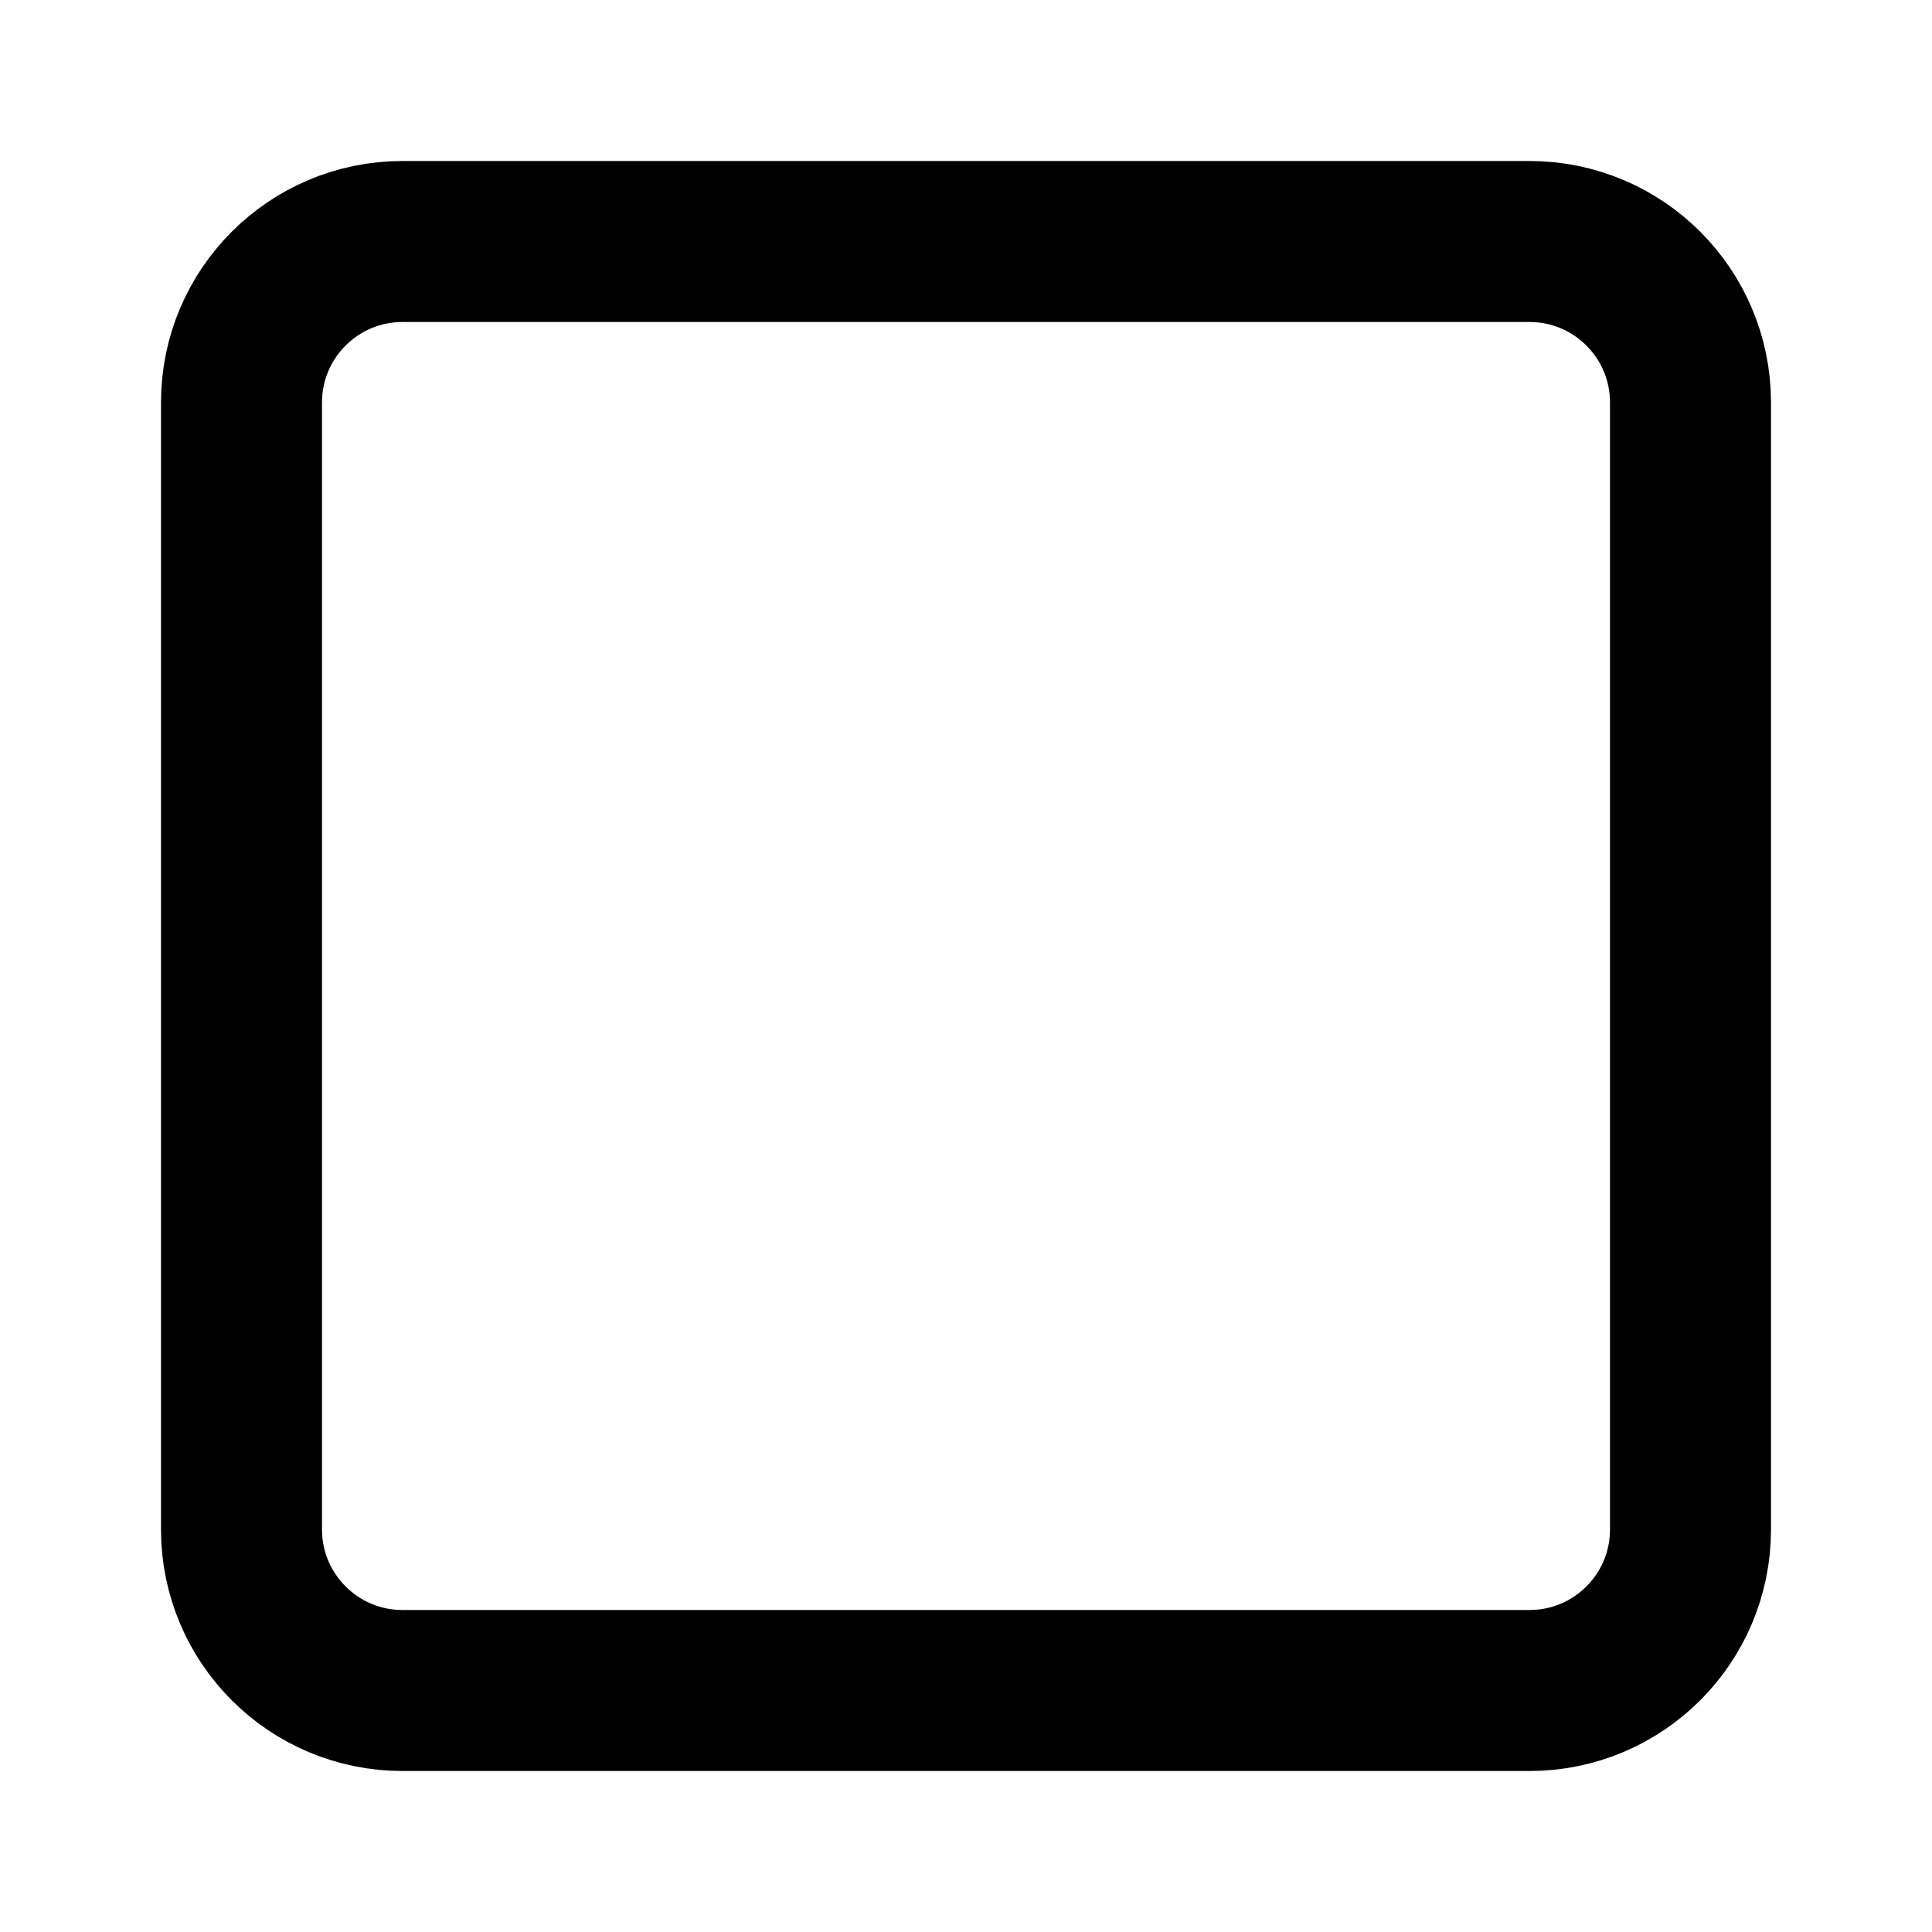
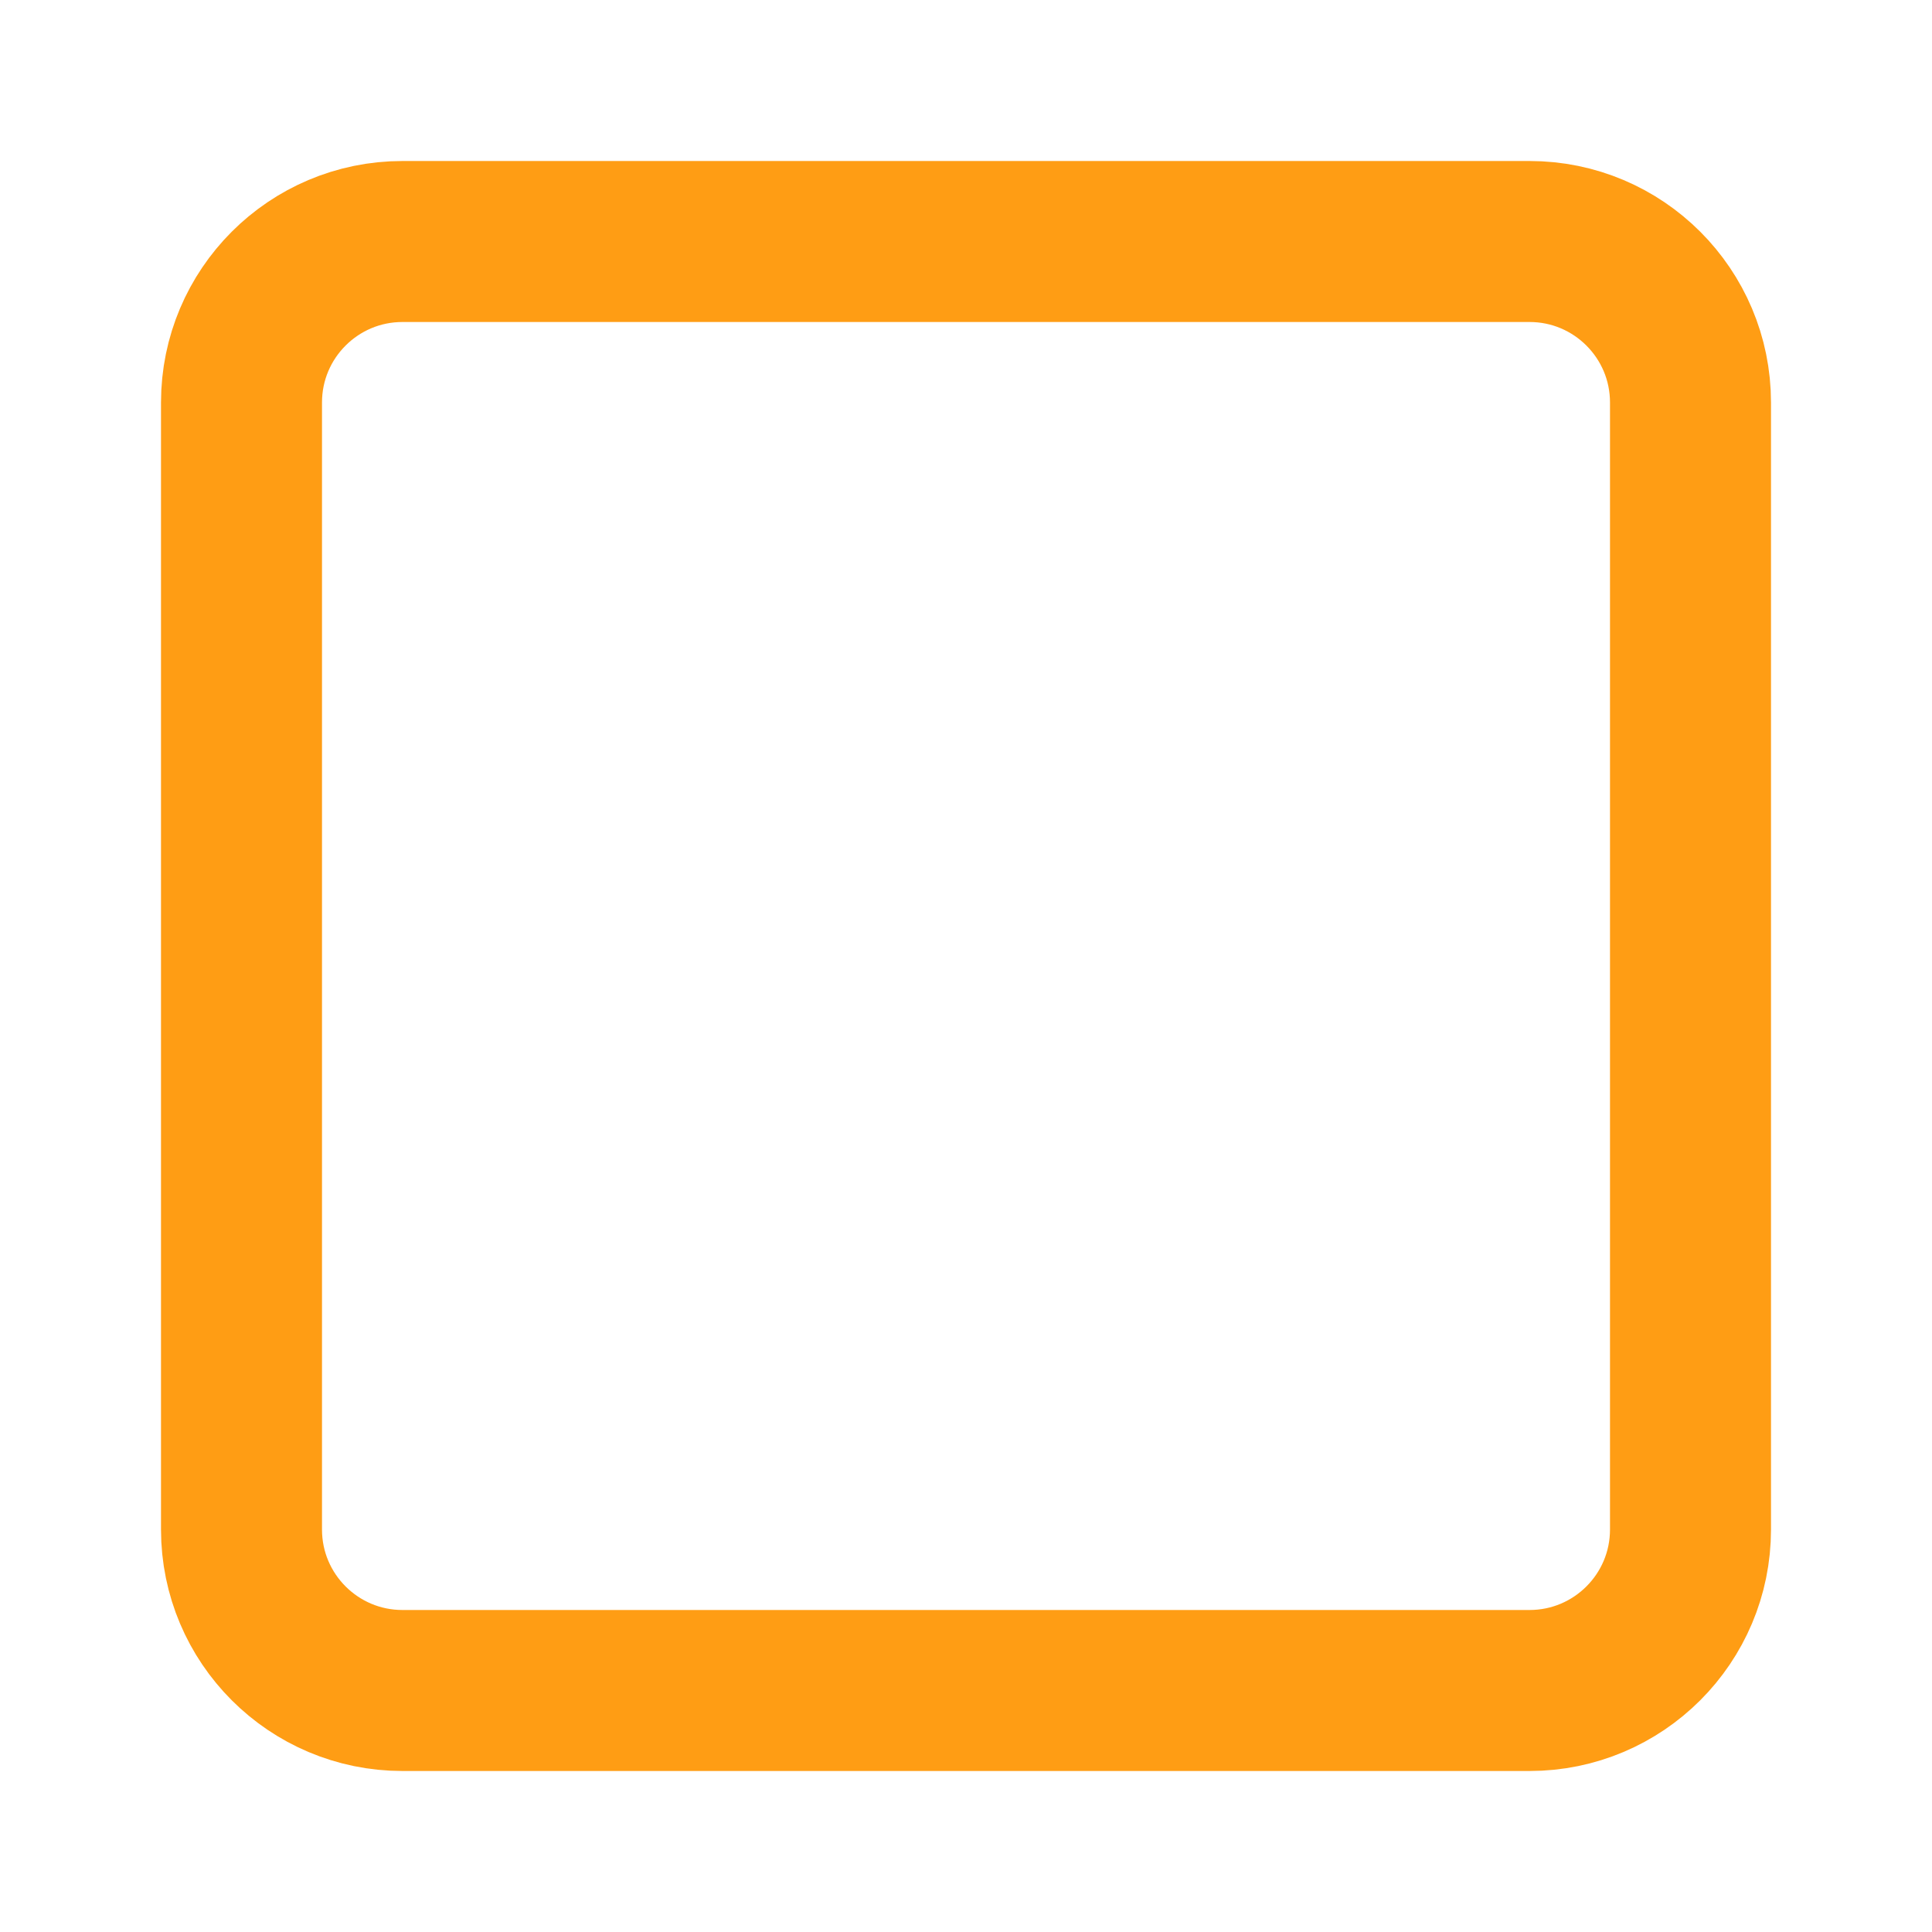
- <svg xmlns="http://www.w3.org/2000/svg" width="24" height="24" viewBox="0 0 24 24" fill="none" stroke="currentColor" stroke-width="2" stroke-linecap="round" stroke-linejoin="round" class="icon icon-tabler icons-tabler-outline icon-tabler-square">
-   <path stroke="none" d="M0 0h24v24H0z" fill="none" />
-   <path d="M3 3m0 2a2 2 0 0 1 2 -2h14a2 2 0 0 1 2 2v14a2 2 0 0 1 -2 2h-14a2 2 0 0 1 -2 -2z" />
+ <svg xmlns="http://www.w3.org/2000/svg" width="24" height="24" viewBox="0 0 24 24" fill="none" stroke="currentColor" stroke-width="2" stroke-linecap="round" stroke-linejoin="round" class="icon icon-tabler icons-tabler-outline icon-tabler-square" version="1.1" id="svg1236">
+   <defs id="defs1240" />
+   <path stroke="none" d="M0 0h24v24H0z" fill="none" id="path1232" />
+   <path d="M3 3m0 2a2 2 0 0 1 2 -2h14a2 2 0 0 1 2 2v14a2 2 0 0 1 -2 2h-14a2 2 0 0 1 -2 -2z" id="path1234" style="stroke:#ff9d14;stroke-opacity:1" />
</svg>
